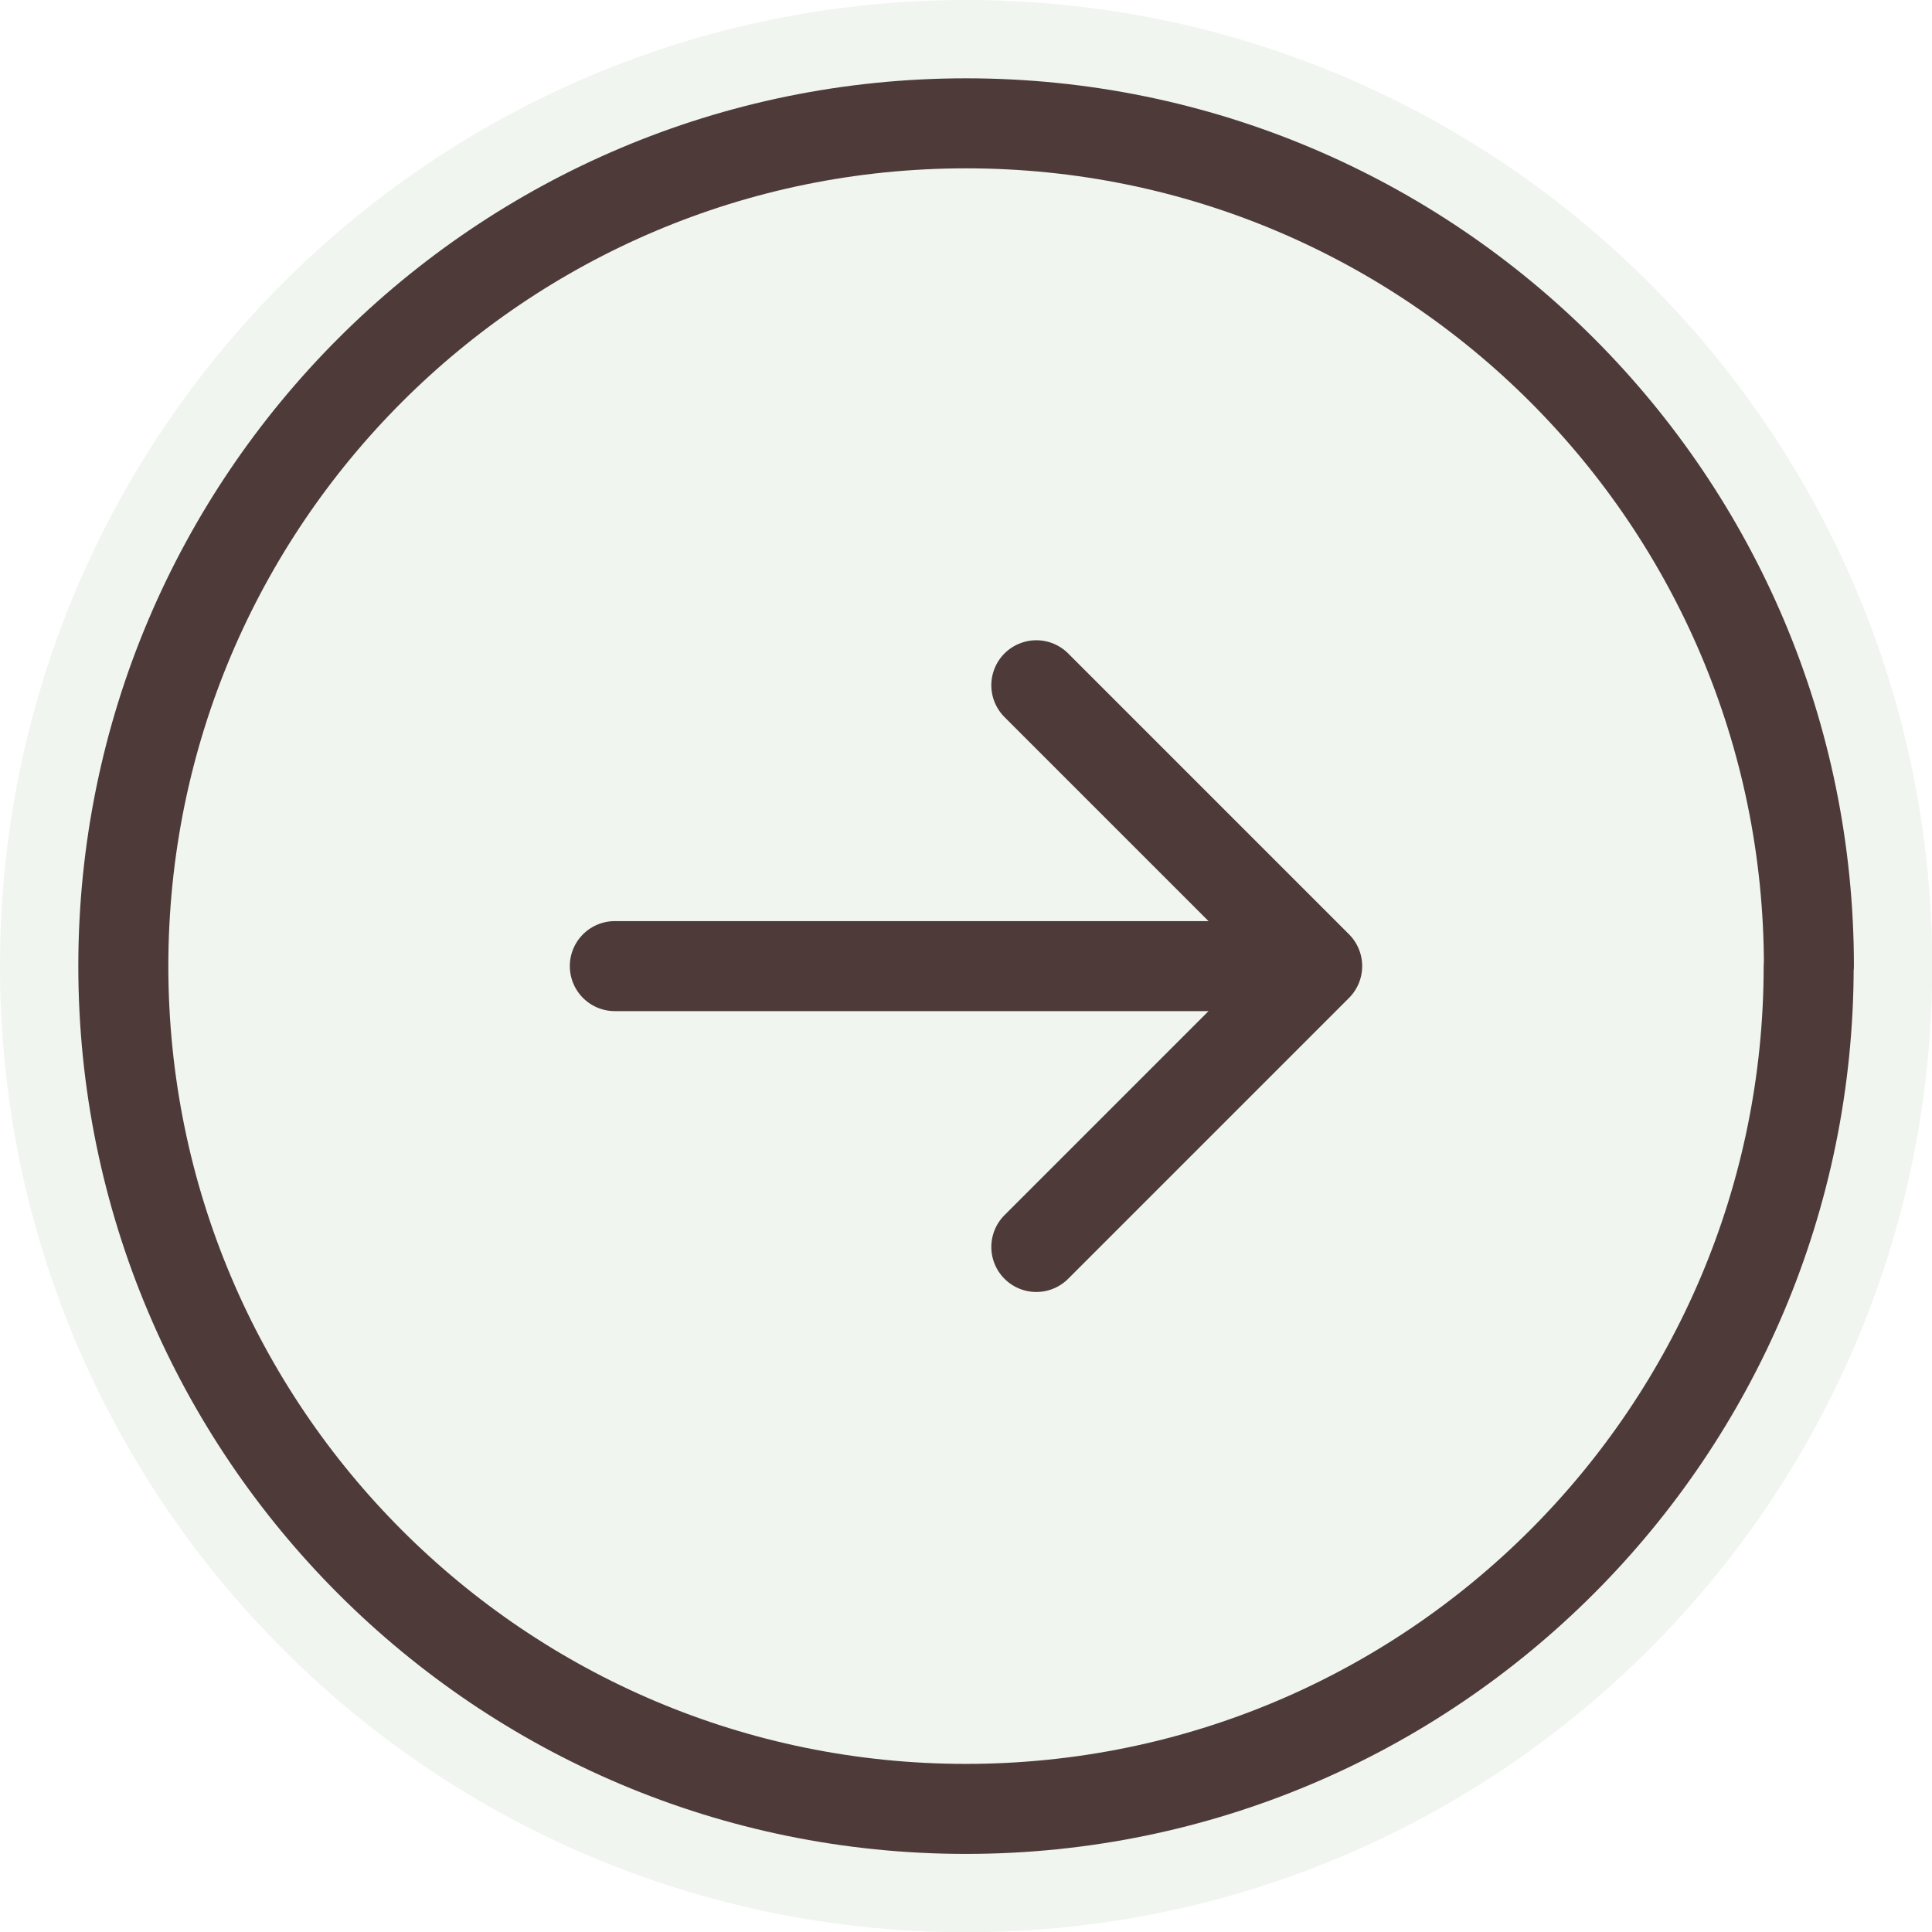
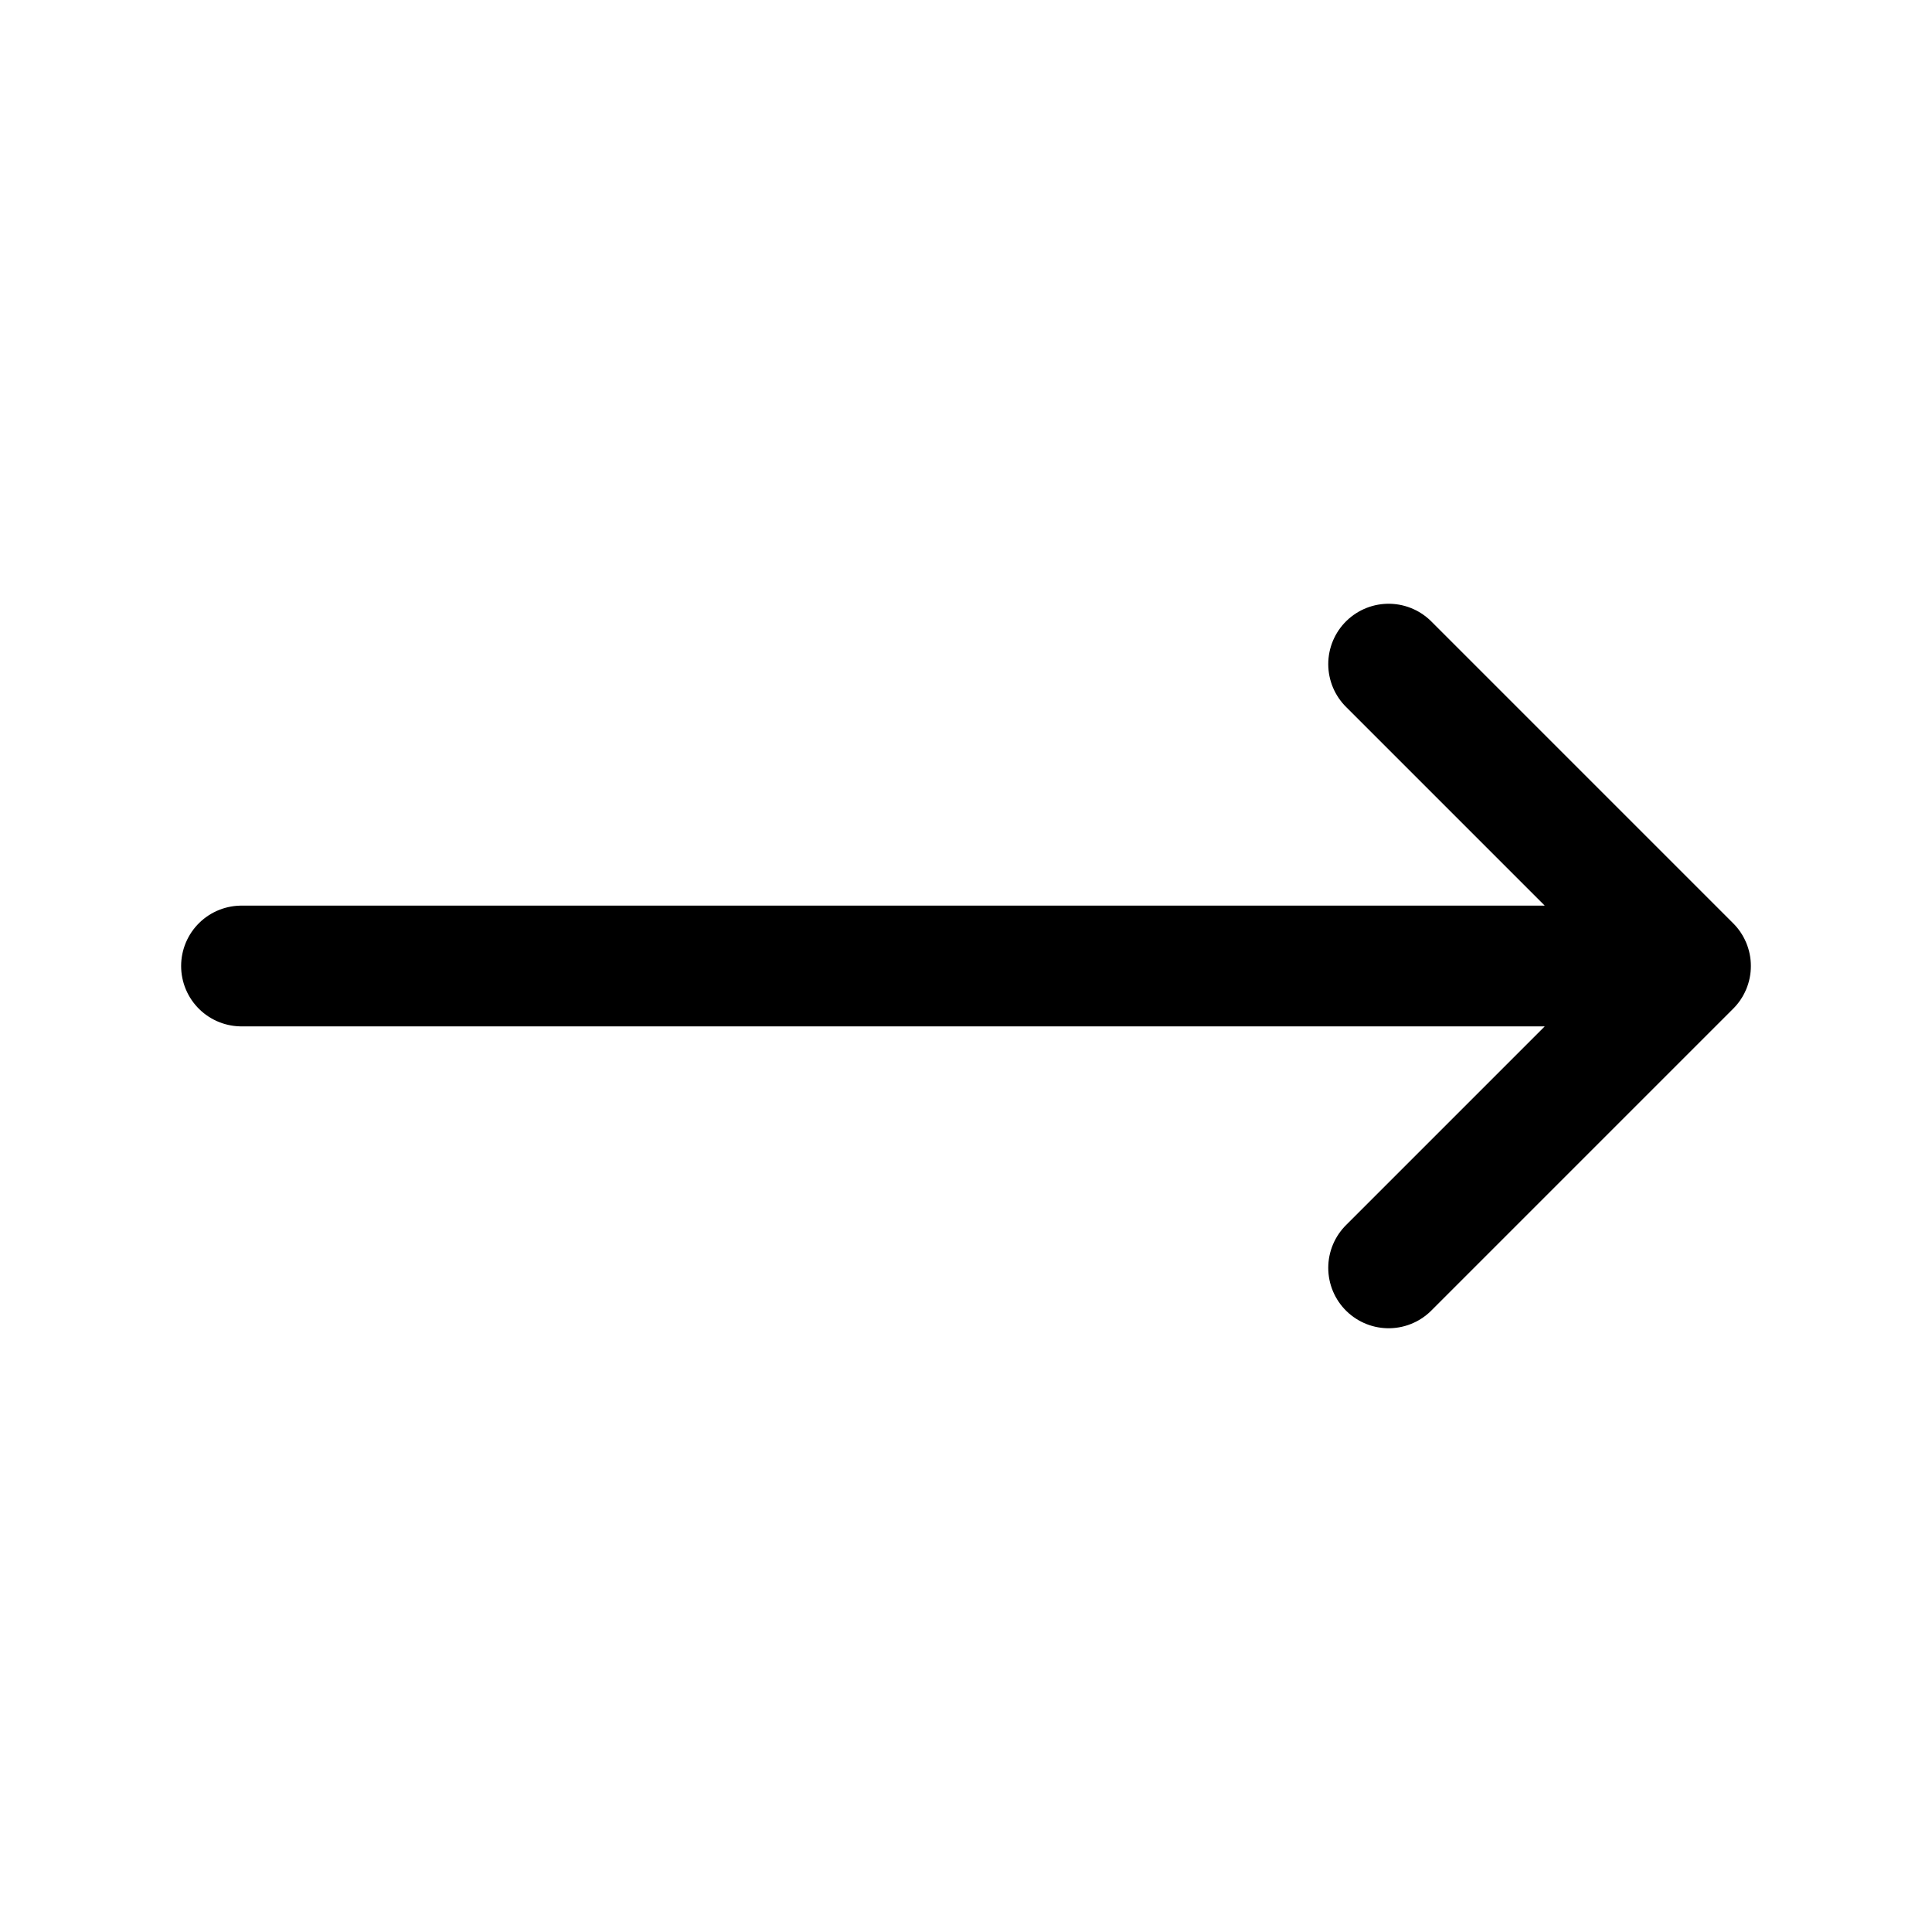
- <svg xmlns="http://www.w3.org/2000/svg" id="Layer_2" data-name="Layer 2" viewBox="0 0 85.85 85.85">
-   <defs>
-     <style>
-       .cls-1 {
-         fill: none;
-         stroke: #4e3b39;
-         stroke-linecap: round;
-         stroke-linejoin: round;
-         stroke-width: 4px;
-       }
- 
-       .cls-2 {
-         fill: #f0f5ef;
-         stroke-width: 0px;
-       }
-     </style>
-   </defs>
-   <g id="earth">
-     <g>
-       <circle class="cls-2" cx="42.93" cy="42.93" r="42.93" />
-       <path class="cls-1" d="M46.05,55.41l12.48-12.48M58.53,42.93l-12.48-12.48M58.53,42.93h-31.21M80.37,42.93c0,20.68-16.77,37.45-37.45,37.45S5.48,63.61,5.48,42.93,22.24,5.48,42.93,5.48s37.45,16.77,37.45,37.45Z" />
-     </g>
-   </g>
+ <svg xmlns="http://www.w3.org/2000/svg" fill="none" viewBox="0 0 24 24" stroke-width="1.5" stroke="currentColor" class="size-6">
+   <path stroke-linecap="round" stroke-linejoin="round" d="M17.25 8.25 21 12m0 0-3.75 3.75M21 12H3" />
</svg>
